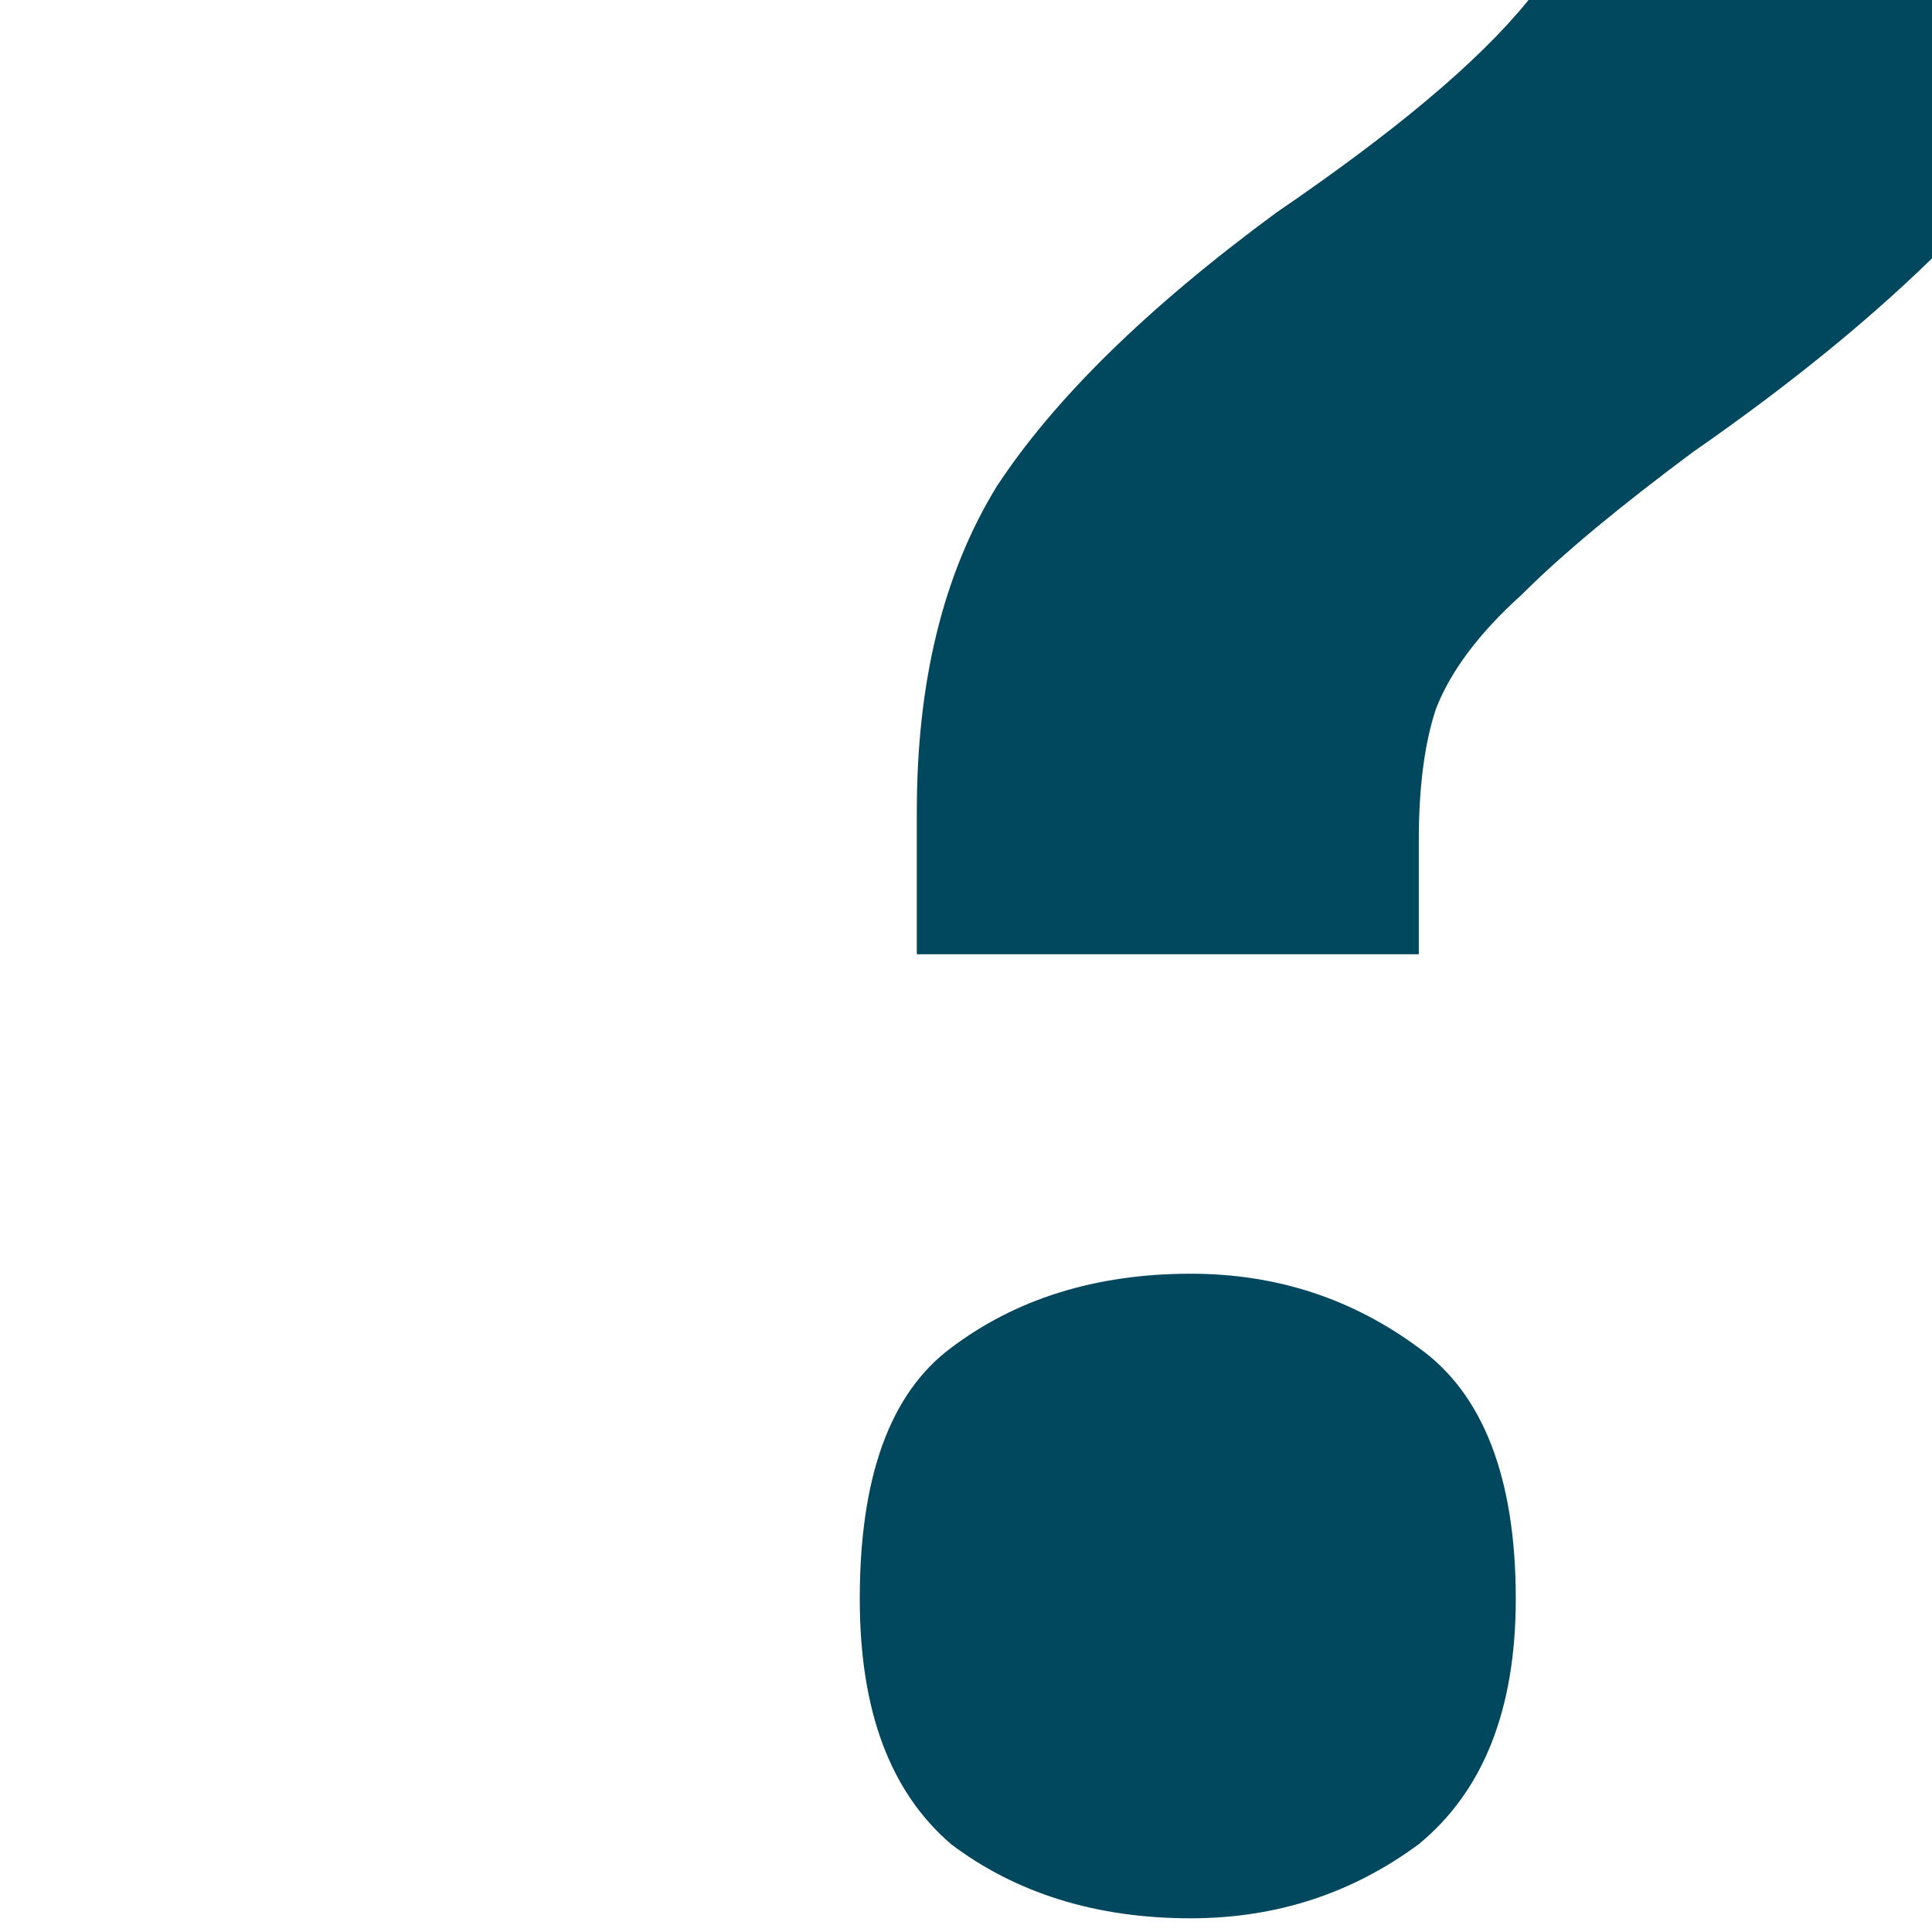
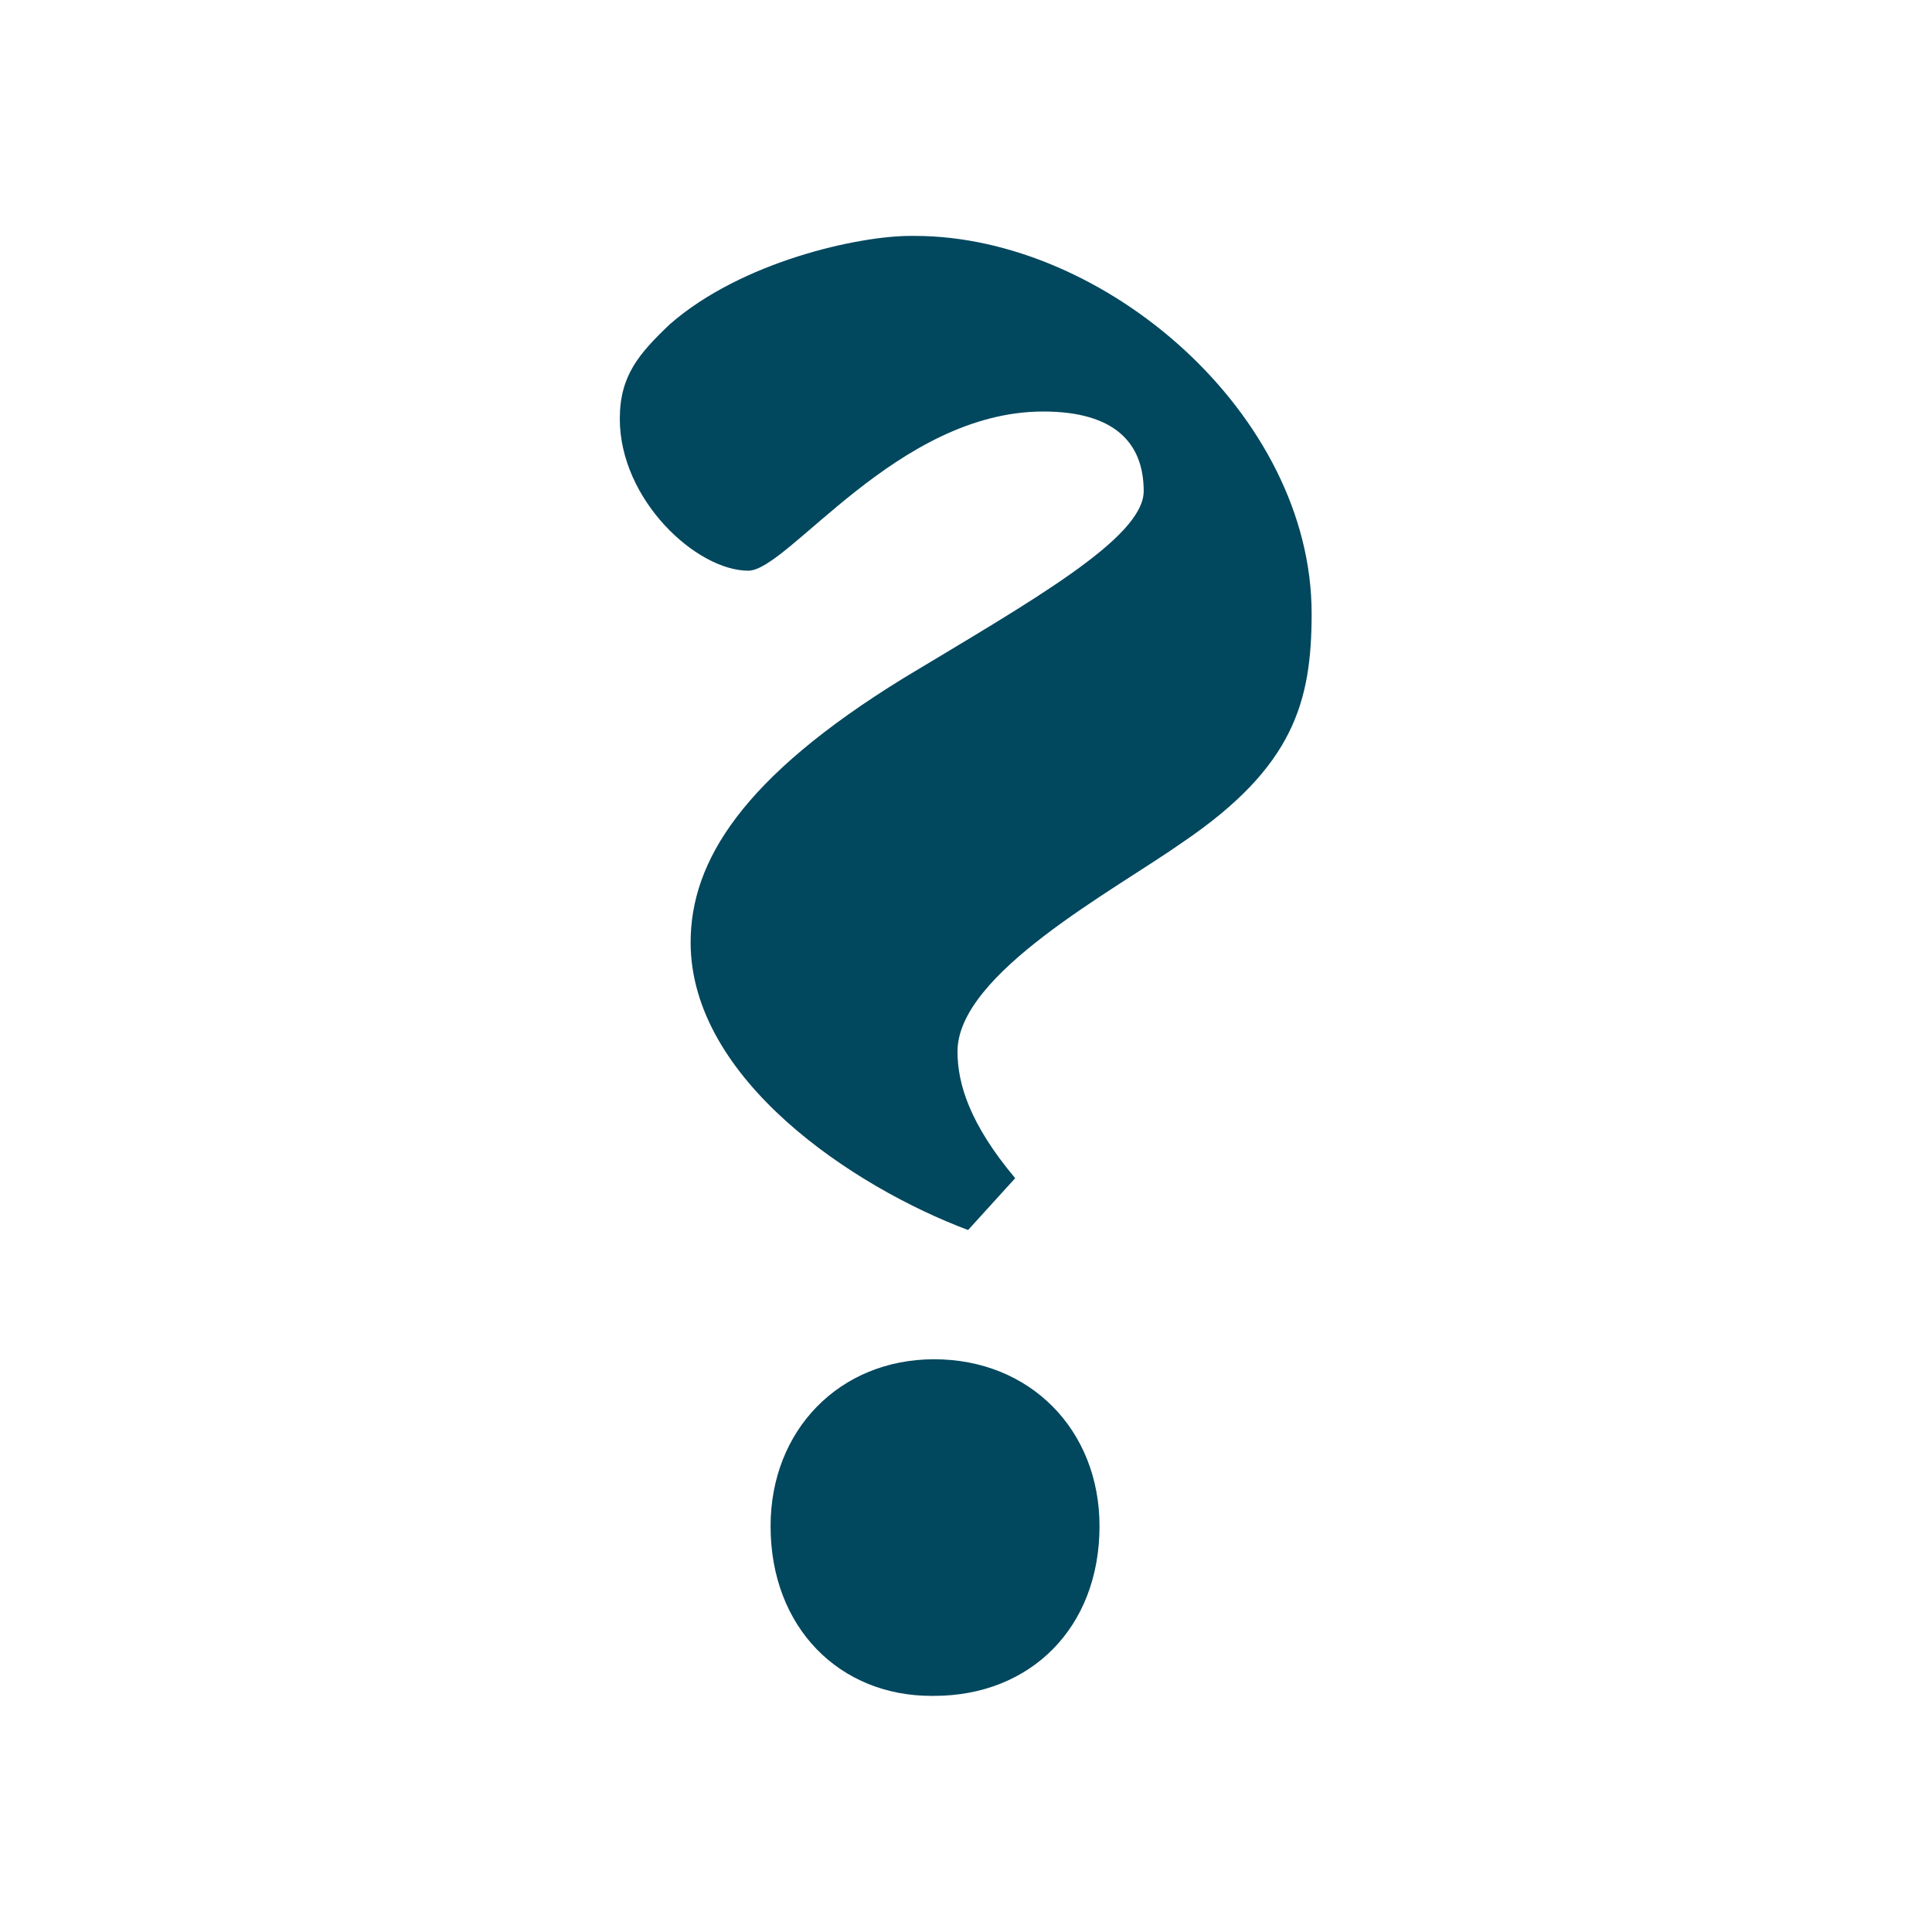
<svg xmlns="http://www.w3.org/2000/svg" width="20" height="20" viewBox="0 0 5.292 5.292" version="1.1" id="svg8">
  <defs id="defs2" />
  <g id="layer1" transform="translate(-78.96528,-139.3588)">
-     <text xml:space="preserve" style="font-style:normal;font-variant:normal;font-weight:bold;font-stretch:normal;font-size:10.583px;line-height:1.25;font-family:'Adobe Arabic';-inkscape-font-specification:'Adobe Arabic, Bold';font-variant-ligatures:normal;font-variant-caps:normal;font-variant-numeric:normal;font-variant-east-asian:normal;fill:#01475e;fill-opacity:1;stroke:none;stroke-width:0.265;" x="80.053" y="144.475" id="text835">
-       <tspan id="tspan833" x="80.053" y="144.475" style="font-style:normal;font-variant:normal;font-weight:bold;font-stretch:normal;font-size:10.583px;font-family:'Adobe Arabic';-inkscape-font-specification:'Adobe Arabic, Bold';font-variant-ligatures:normal;font-variant-caps:normal;font-variant-numeric:normal;font-variant-east-asian:normal;fill:#01475e;stroke-width:0.265;fill-opacity:1;">?</tspan>
-     </text>
+     <g aria-label="?" id="text835" style="font-style:normal;font-variant:normal;font-weight:bold;font-stretch:normal;font-size:8.275px;line-height:1.25;font-family:'Adobe Arabic';-inkscape-font-specification:'Adobe Arabic, Bold';font-variant-ligatures:normal;font-variant-caps:normal;font-variant-numeric:normal;font-variant-east-asian:normal;fill:#01475e;fill-opacity:1;stroke:none;stroke-width:0.207">
+       <path d="m 81.746,142.586 c -0.125,-0.149 -0.158,-0.259 -0.158,-0.347 0,-0.214 0.428,-0.44 0.618,-0.574 0.303,-0.206 0.352,-0.384 0.352,-0.626 0,-0.545 -0.566,-1.034 -1.087,-1.034 h -0.012 c -0.141,0 -0.461,0.069 -0.659,0.242 -0.085,0.081 -0.137,0.141 -0.137,0.259 0,0.222 0.21,0.416 0.352,0.416 0.109,0 0.408,-0.436 0.808,-0.436 0.194,0 0.275,0.085 0.275,0.218 0,0.129 -0.311,0.303 -0.659,0.513 -0.44,0.271 -0.582,0.501 -0.582,0.723 0,0.376 0.448,0.671 0.76,0.788 z m -0.222,1.418 c 0.263,0 0.453,-0.186 0.453,-0.465 0,-0.263 -0.19,-0.457 -0.453,-0.457 -0.259,0 -0.448,0.194 -0.448,0.457 0,0.279 0.19,0.465 0.44,0.465 z" style="font-style:normal;font-variant:normal;font-weight:bold;font-stretch:normal;font-size:8.275px;font-family:'Adobe Arabic';-inkscape-font-specification:'Adobe Arabic, Bold';font-variant-ligatures:normal;font-variant-caps:normal;font-variant-numeric:normal;font-variant-east-asian:normal;fill:#01475e;fill-opacity:1;stroke-width:0.207" id="path832" />
+     </g>
  </g>
</svg>
